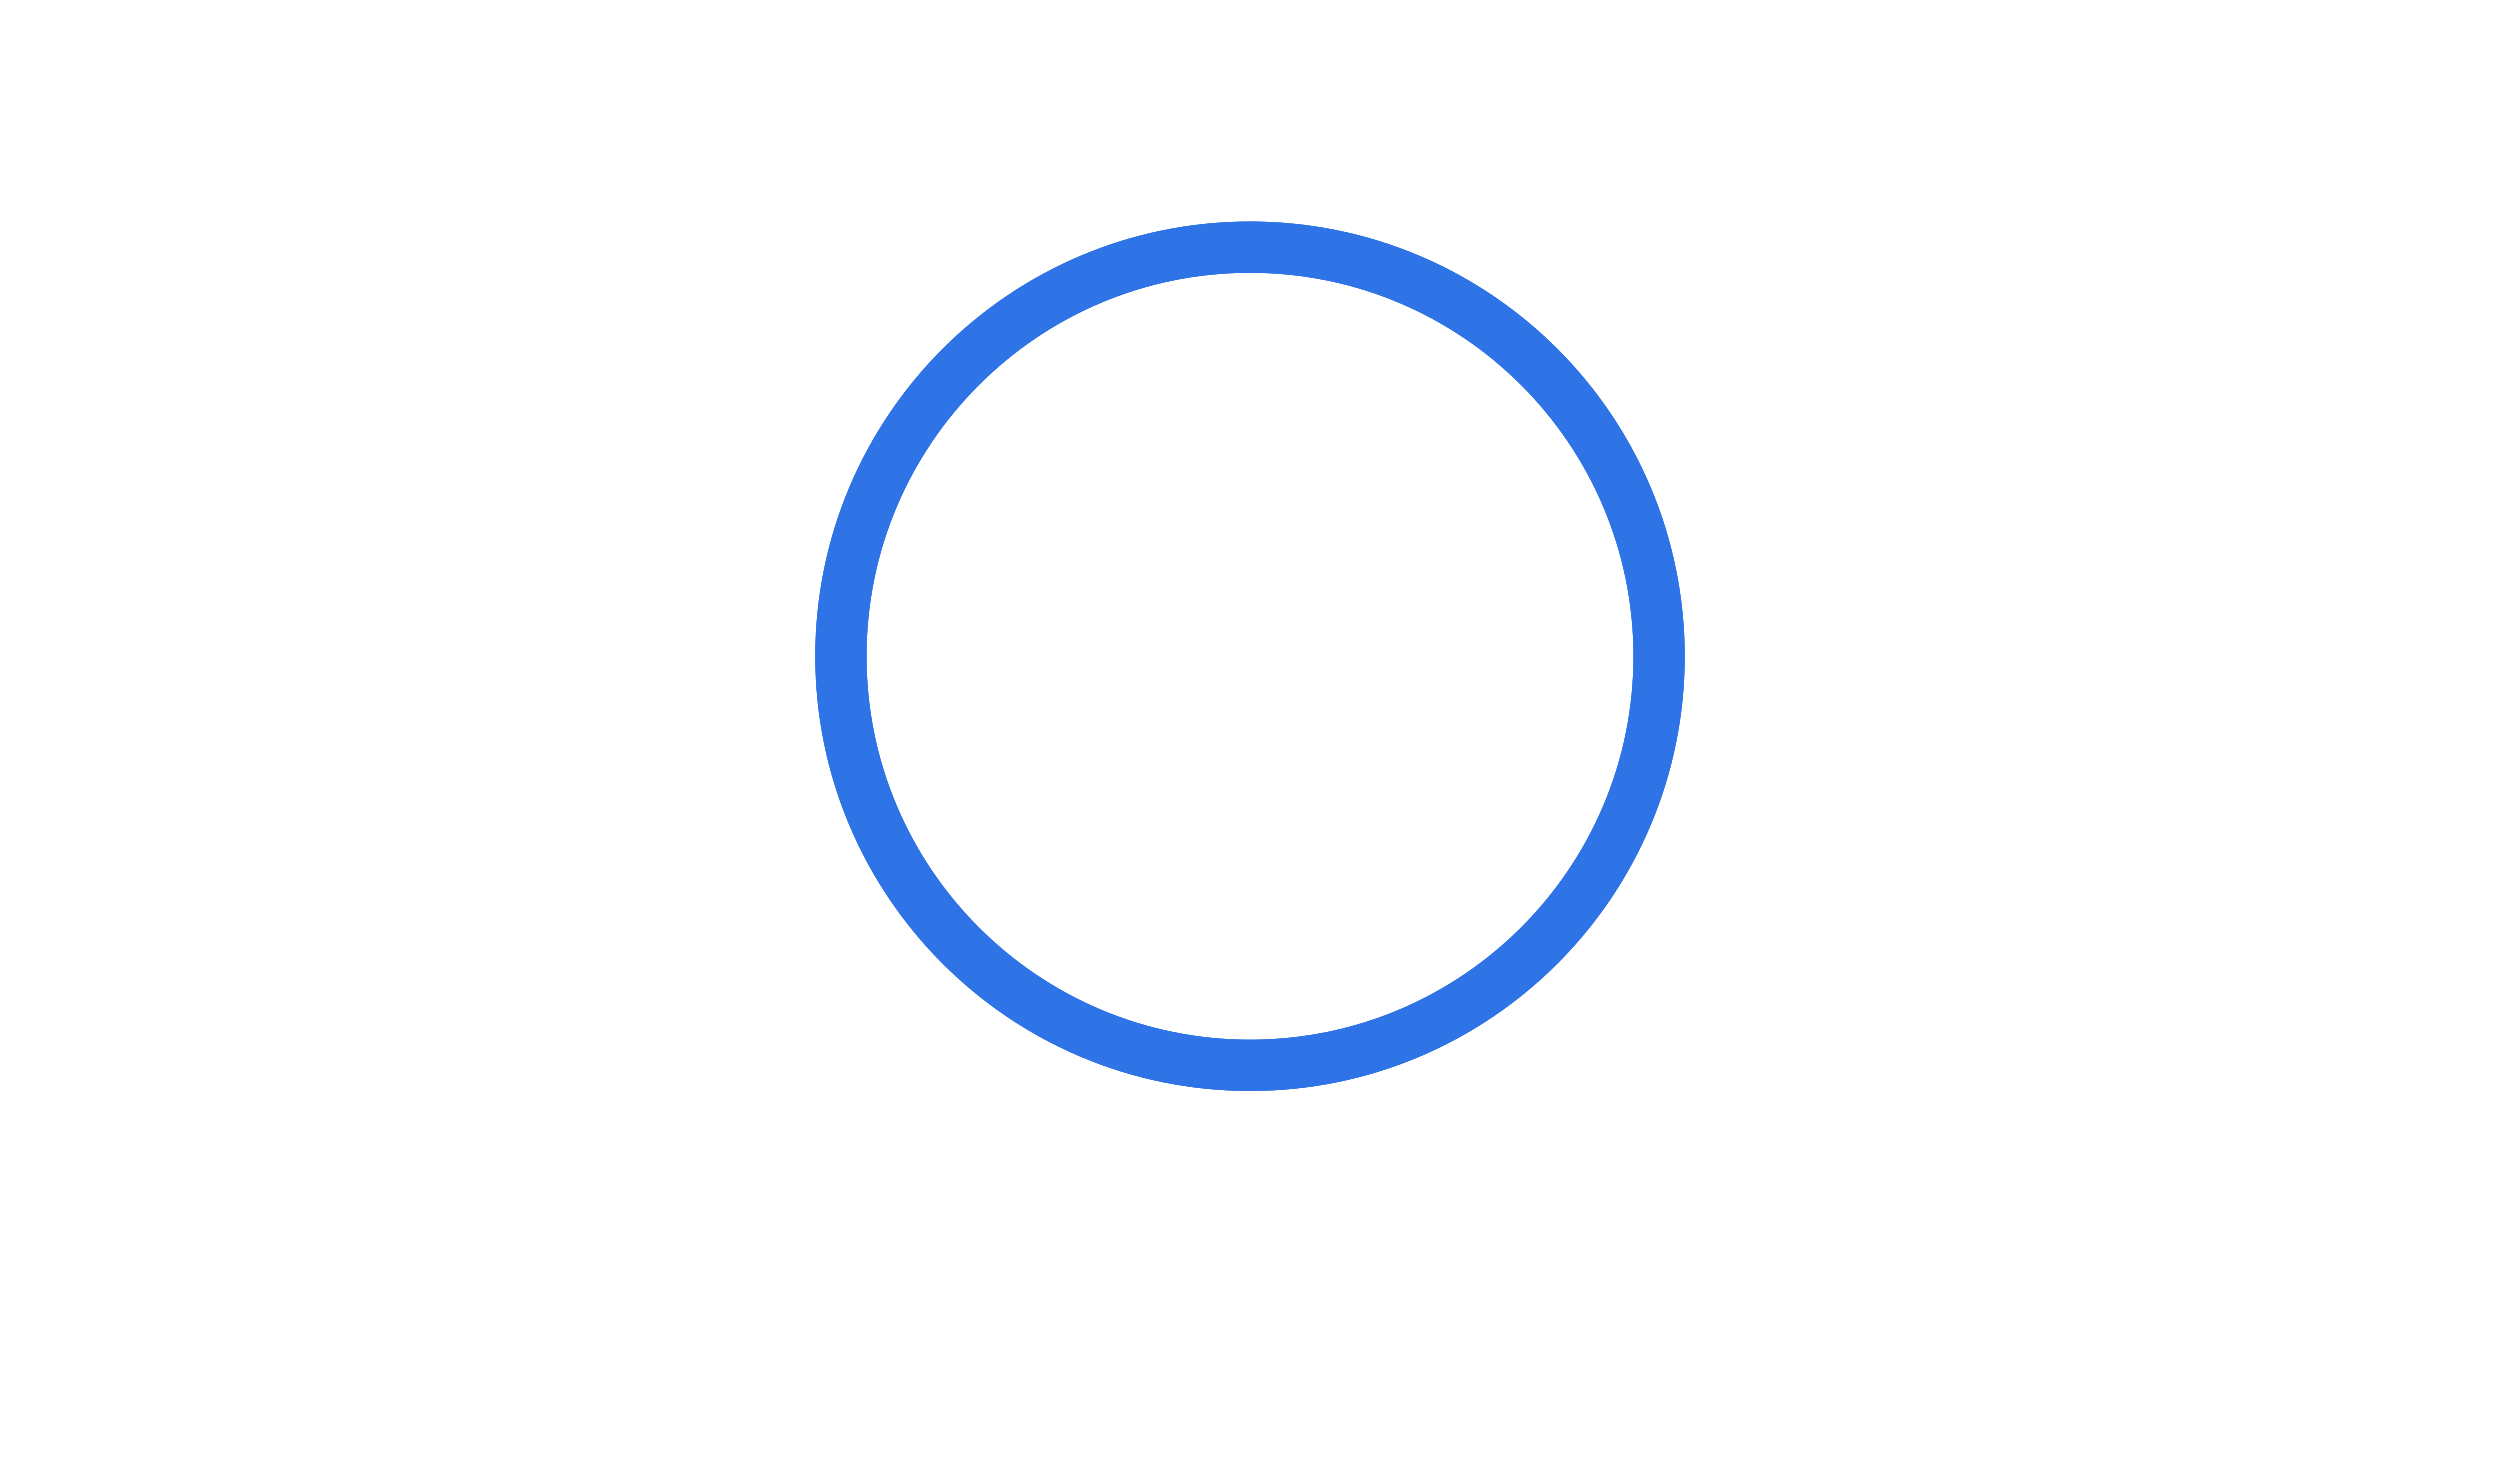
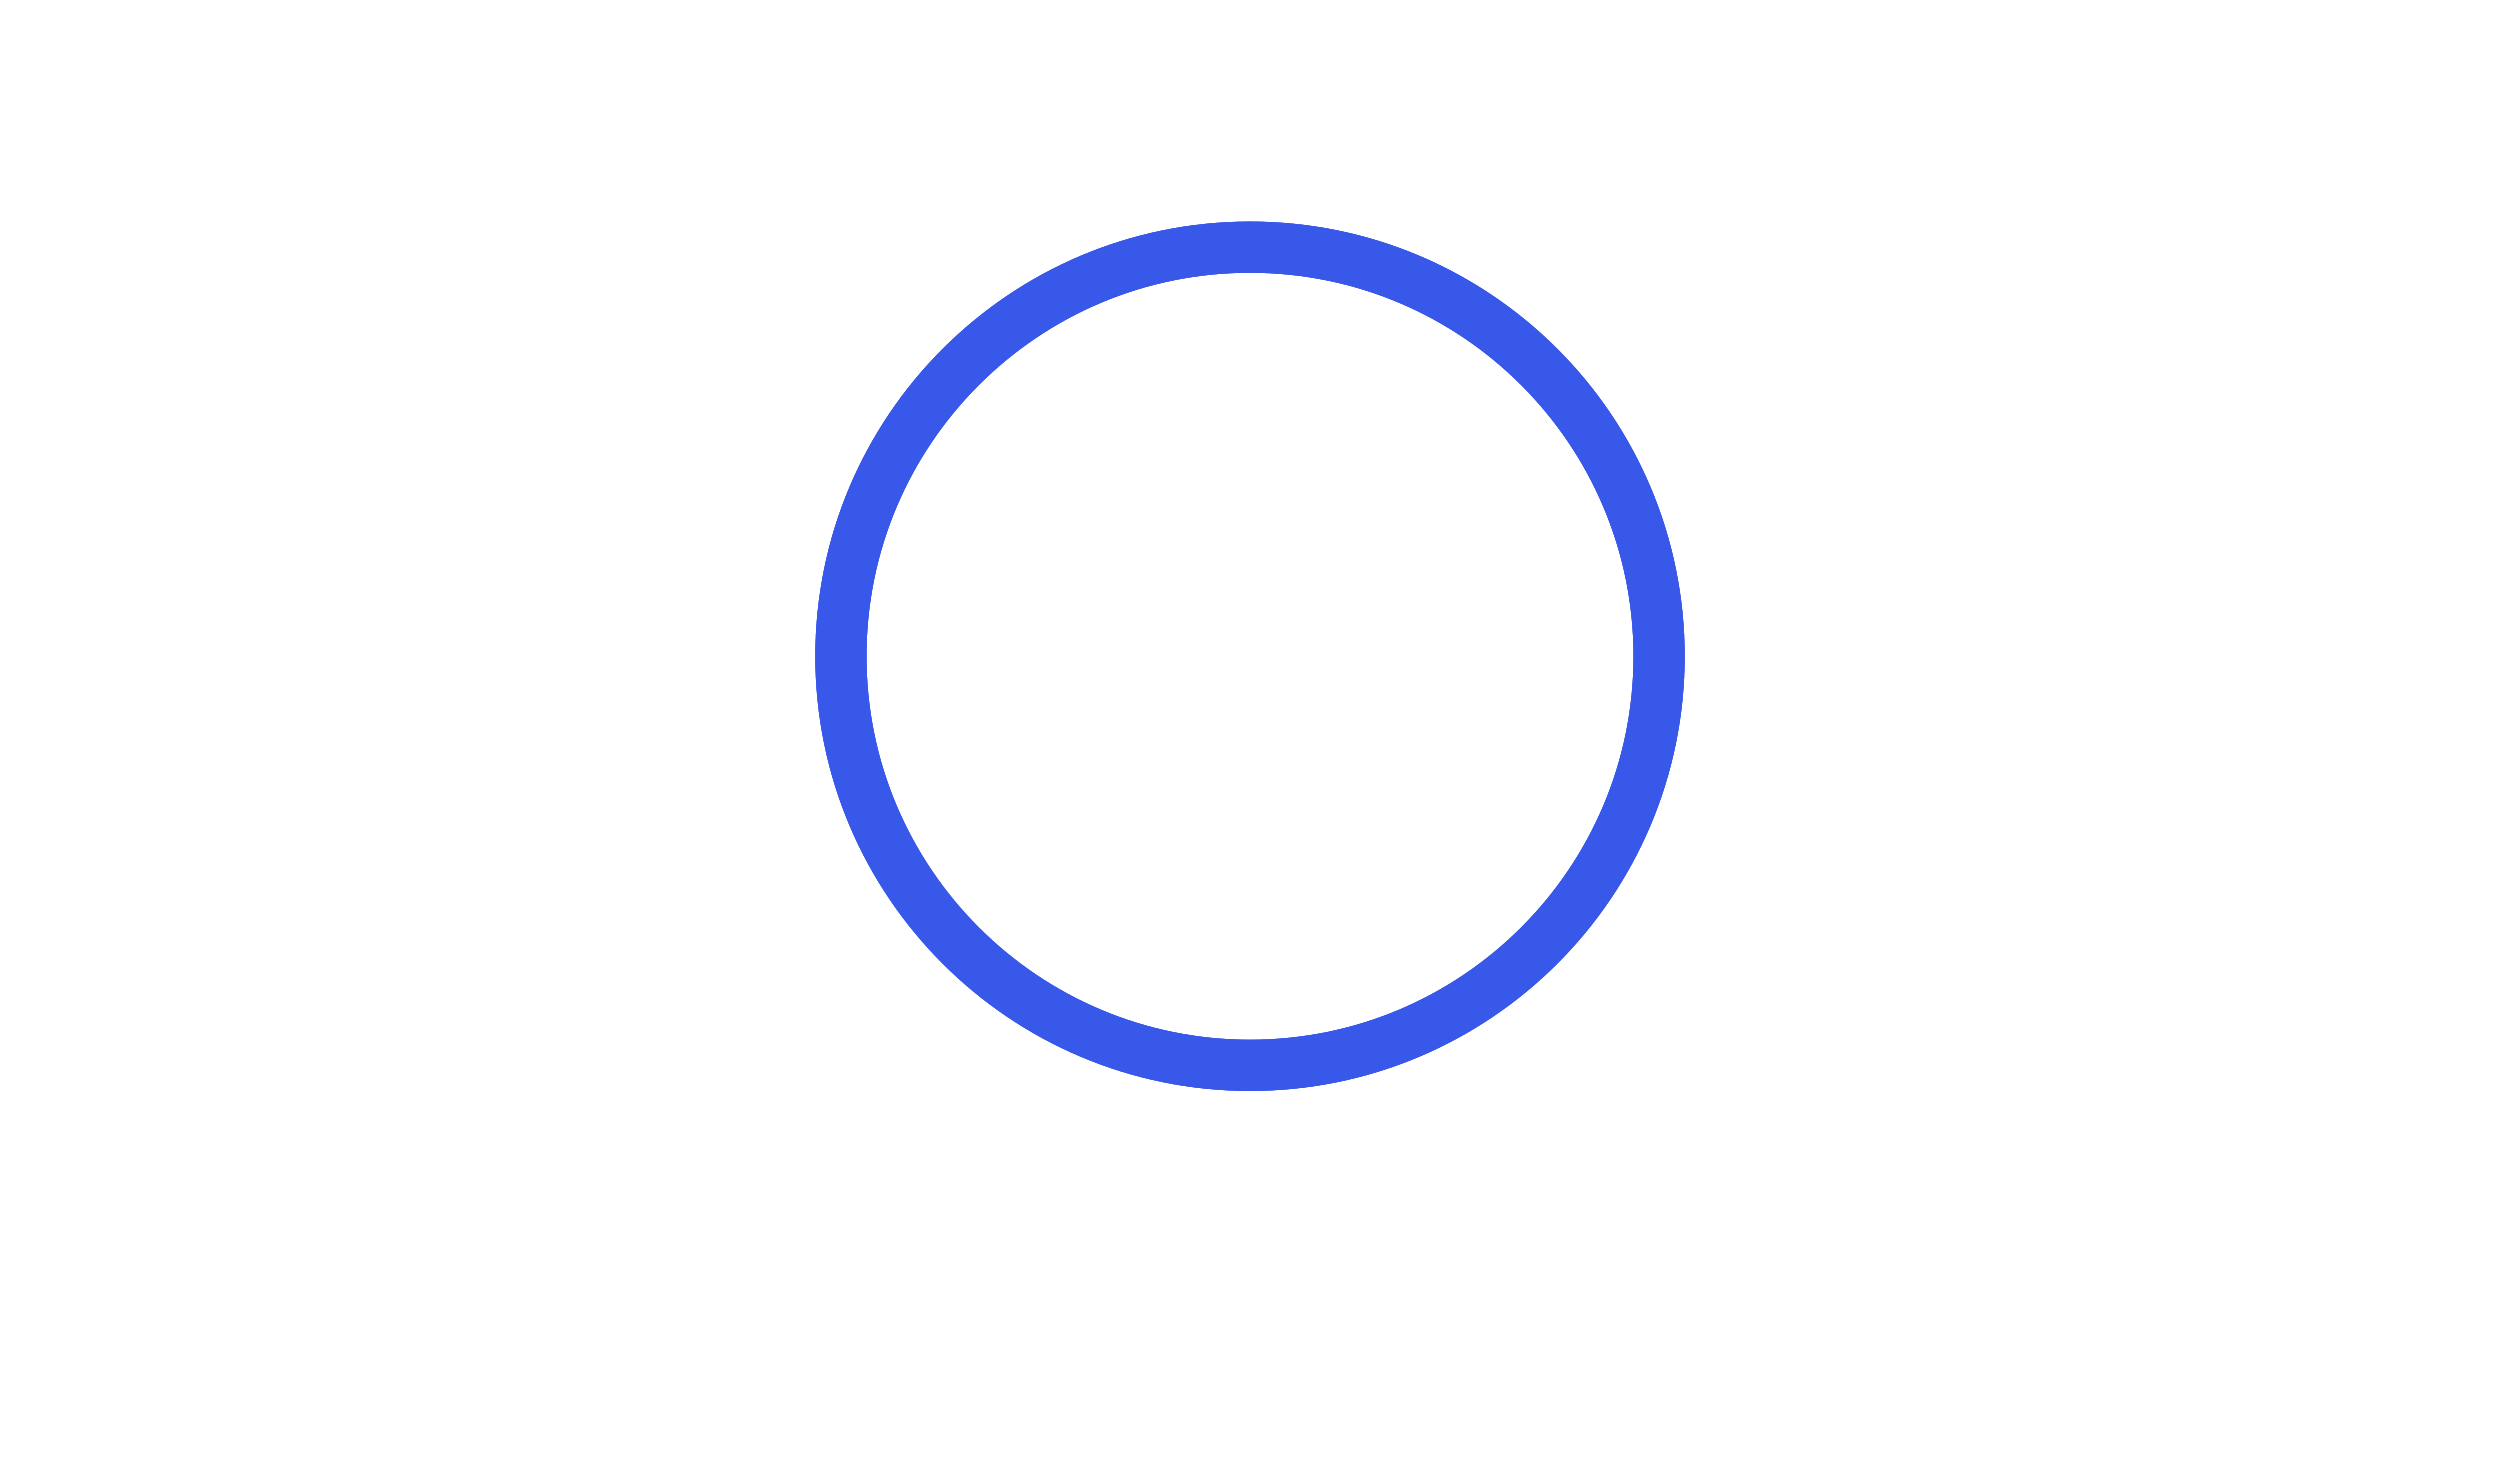
<svg xmlns="http://www.w3.org/2000/svg" viewBox="0 0 132 78">
  <g transform="translate(66,36) scale(1.35) translate(-66,-36)">
    <style>.d1{transform-box:fill-box;transform-origin:center;animation:d 2s ease-out infinite}@keyframes d{0%{transform:scale(.2);opacity:.8}100%{transform:scale(1);opacity:0}}</style>
-     <circle class="d1" cx="66" cy="35" r="16" fill="none" stroke="#2f74e6" stroke-width="2" />
-     <circle class="d1" cx="66" cy="35" r="16" fill="none" stroke="#2f74e6" stroke-width="2" style="animation-delay:.66s" />
-     <circle class="d1" cx="66" cy="35" r="16" fill="none" stroke="#2f74e6" stroke-width="2" style="animation-delay:1.33s" />
+     <circle class="d1" cx="66" cy="35" r="16" fill="none" stroke="#3858e9" stroke-width="2" />
+     <circle class="d1" cx="66" cy="35" r="16" fill="none" stroke="#3858e9" stroke-width="2" style="animation-delay:.66s" />
+     <circle class="d1" cx="66" cy="35" r="16" fill="none" stroke="#3858e9" stroke-width="2" style="animation-delay:1.33s" />
  </g>
</svg>
